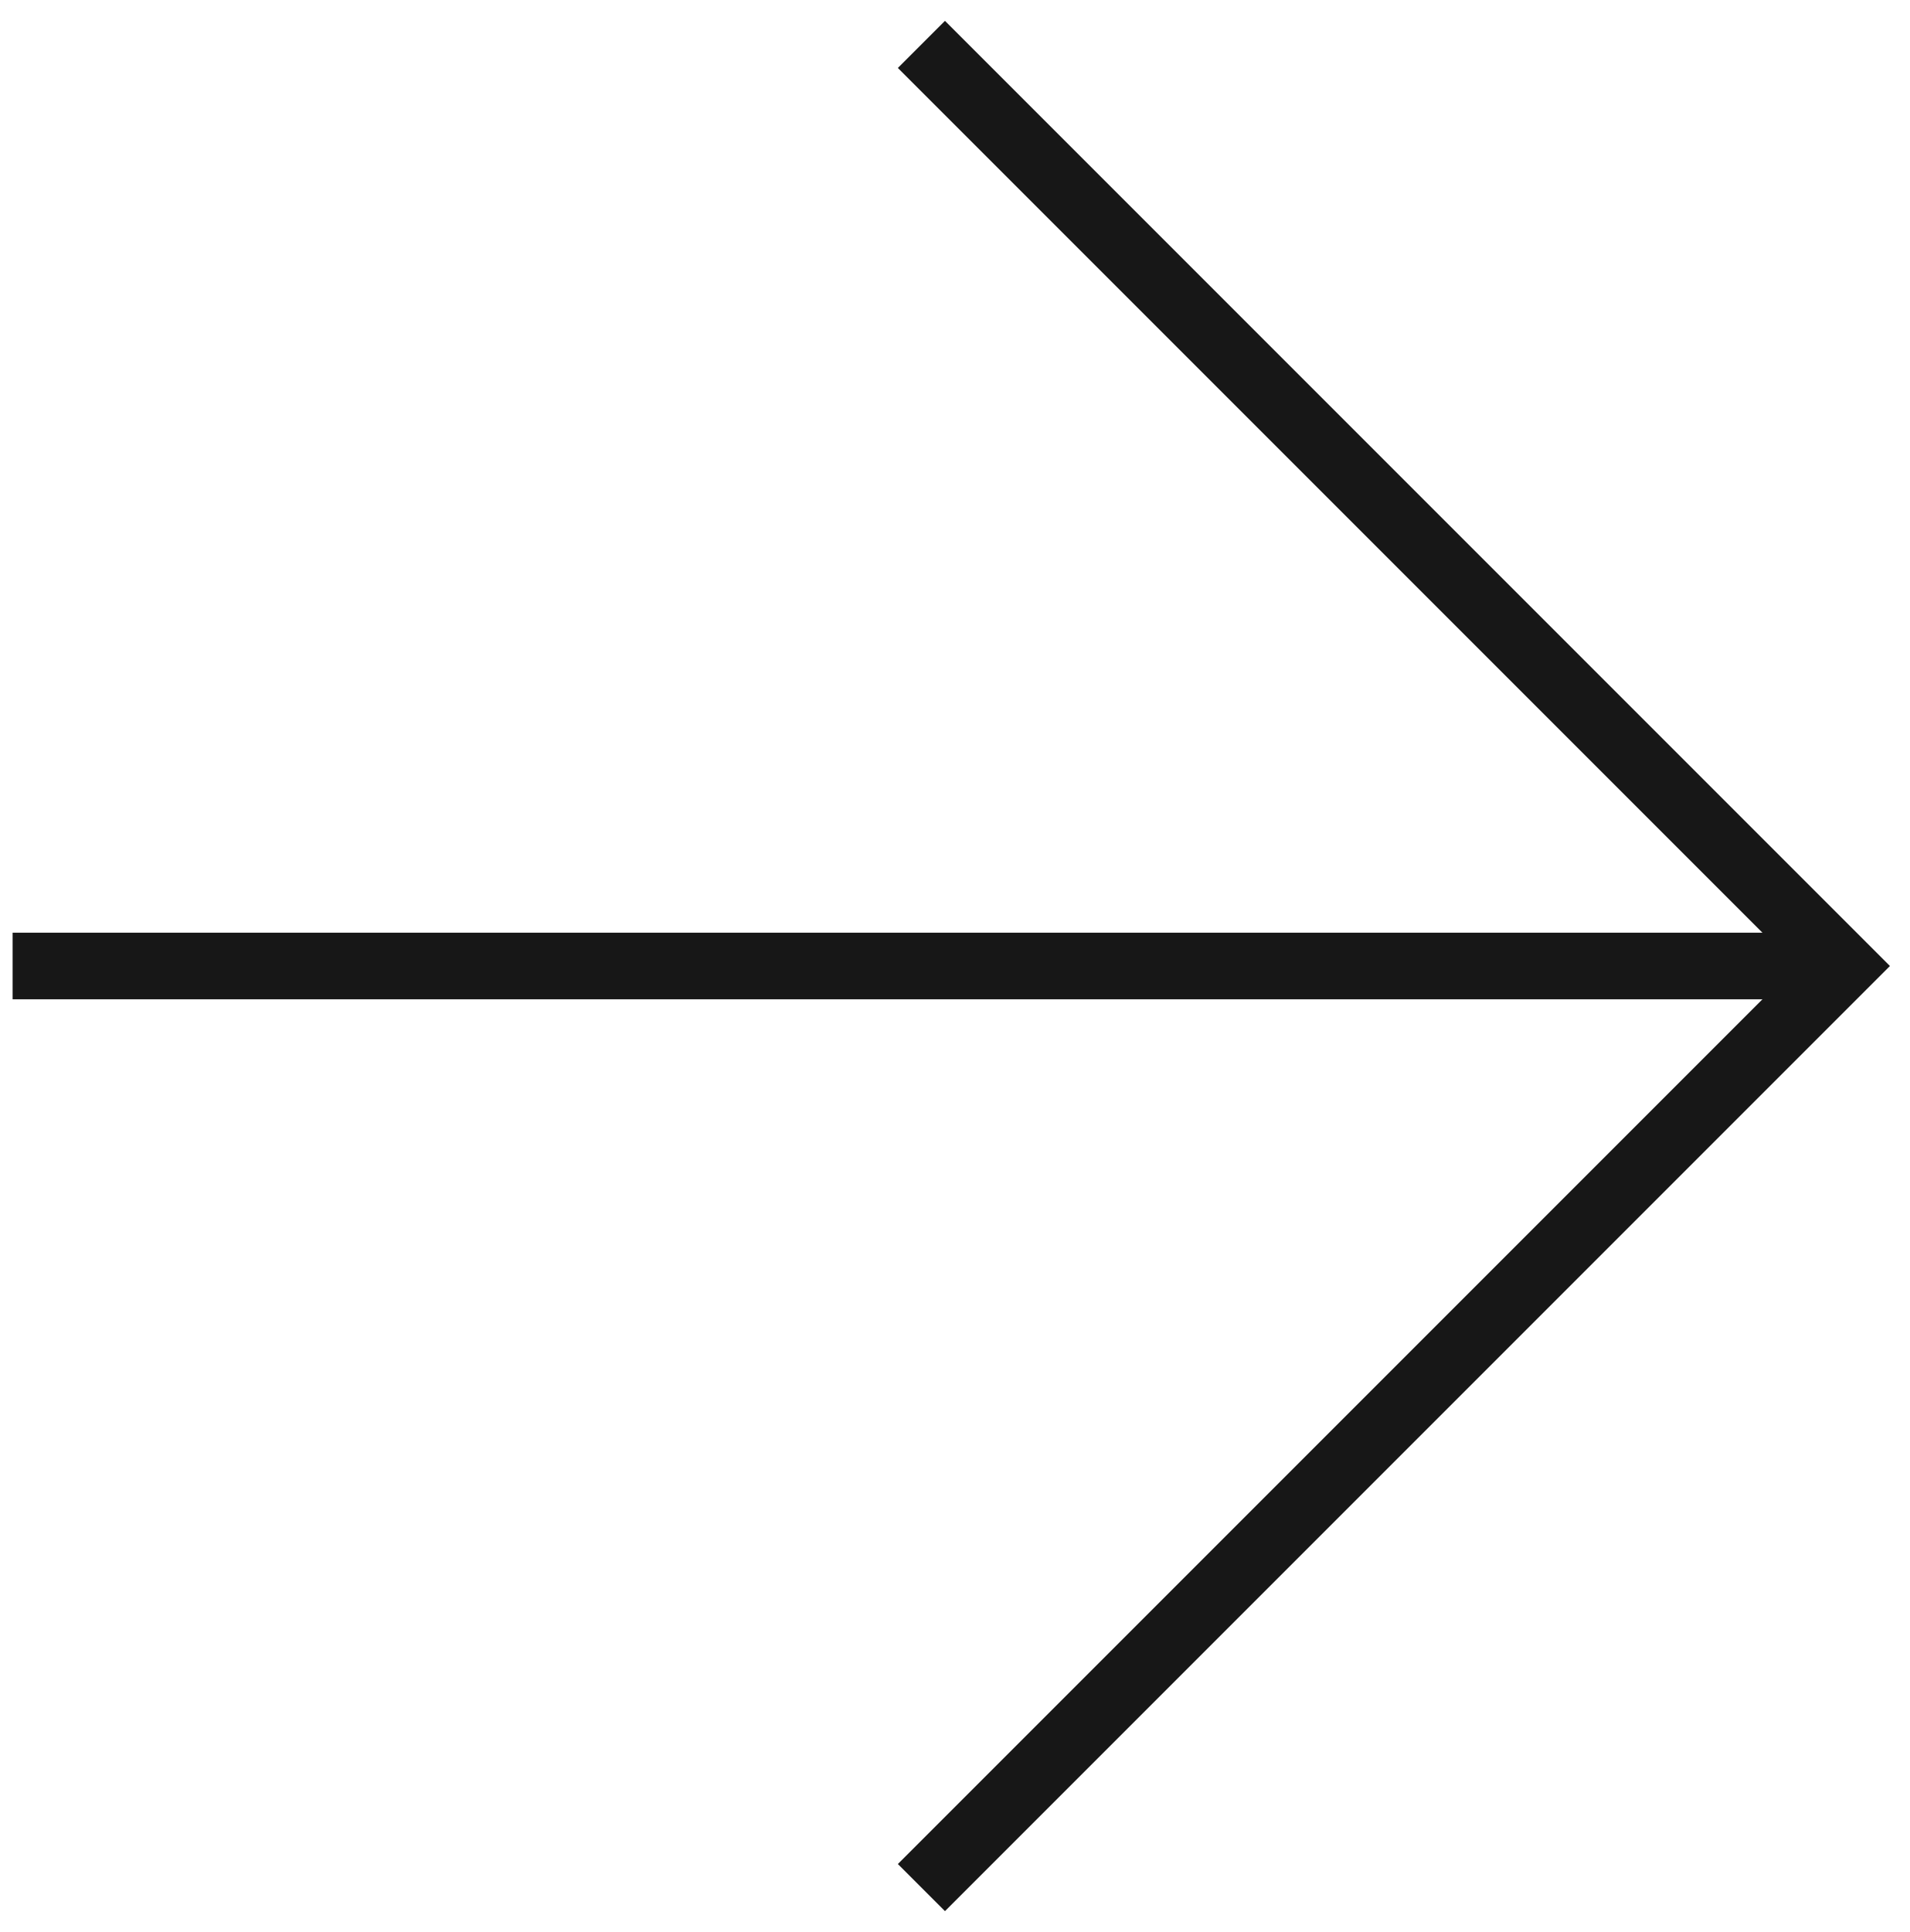
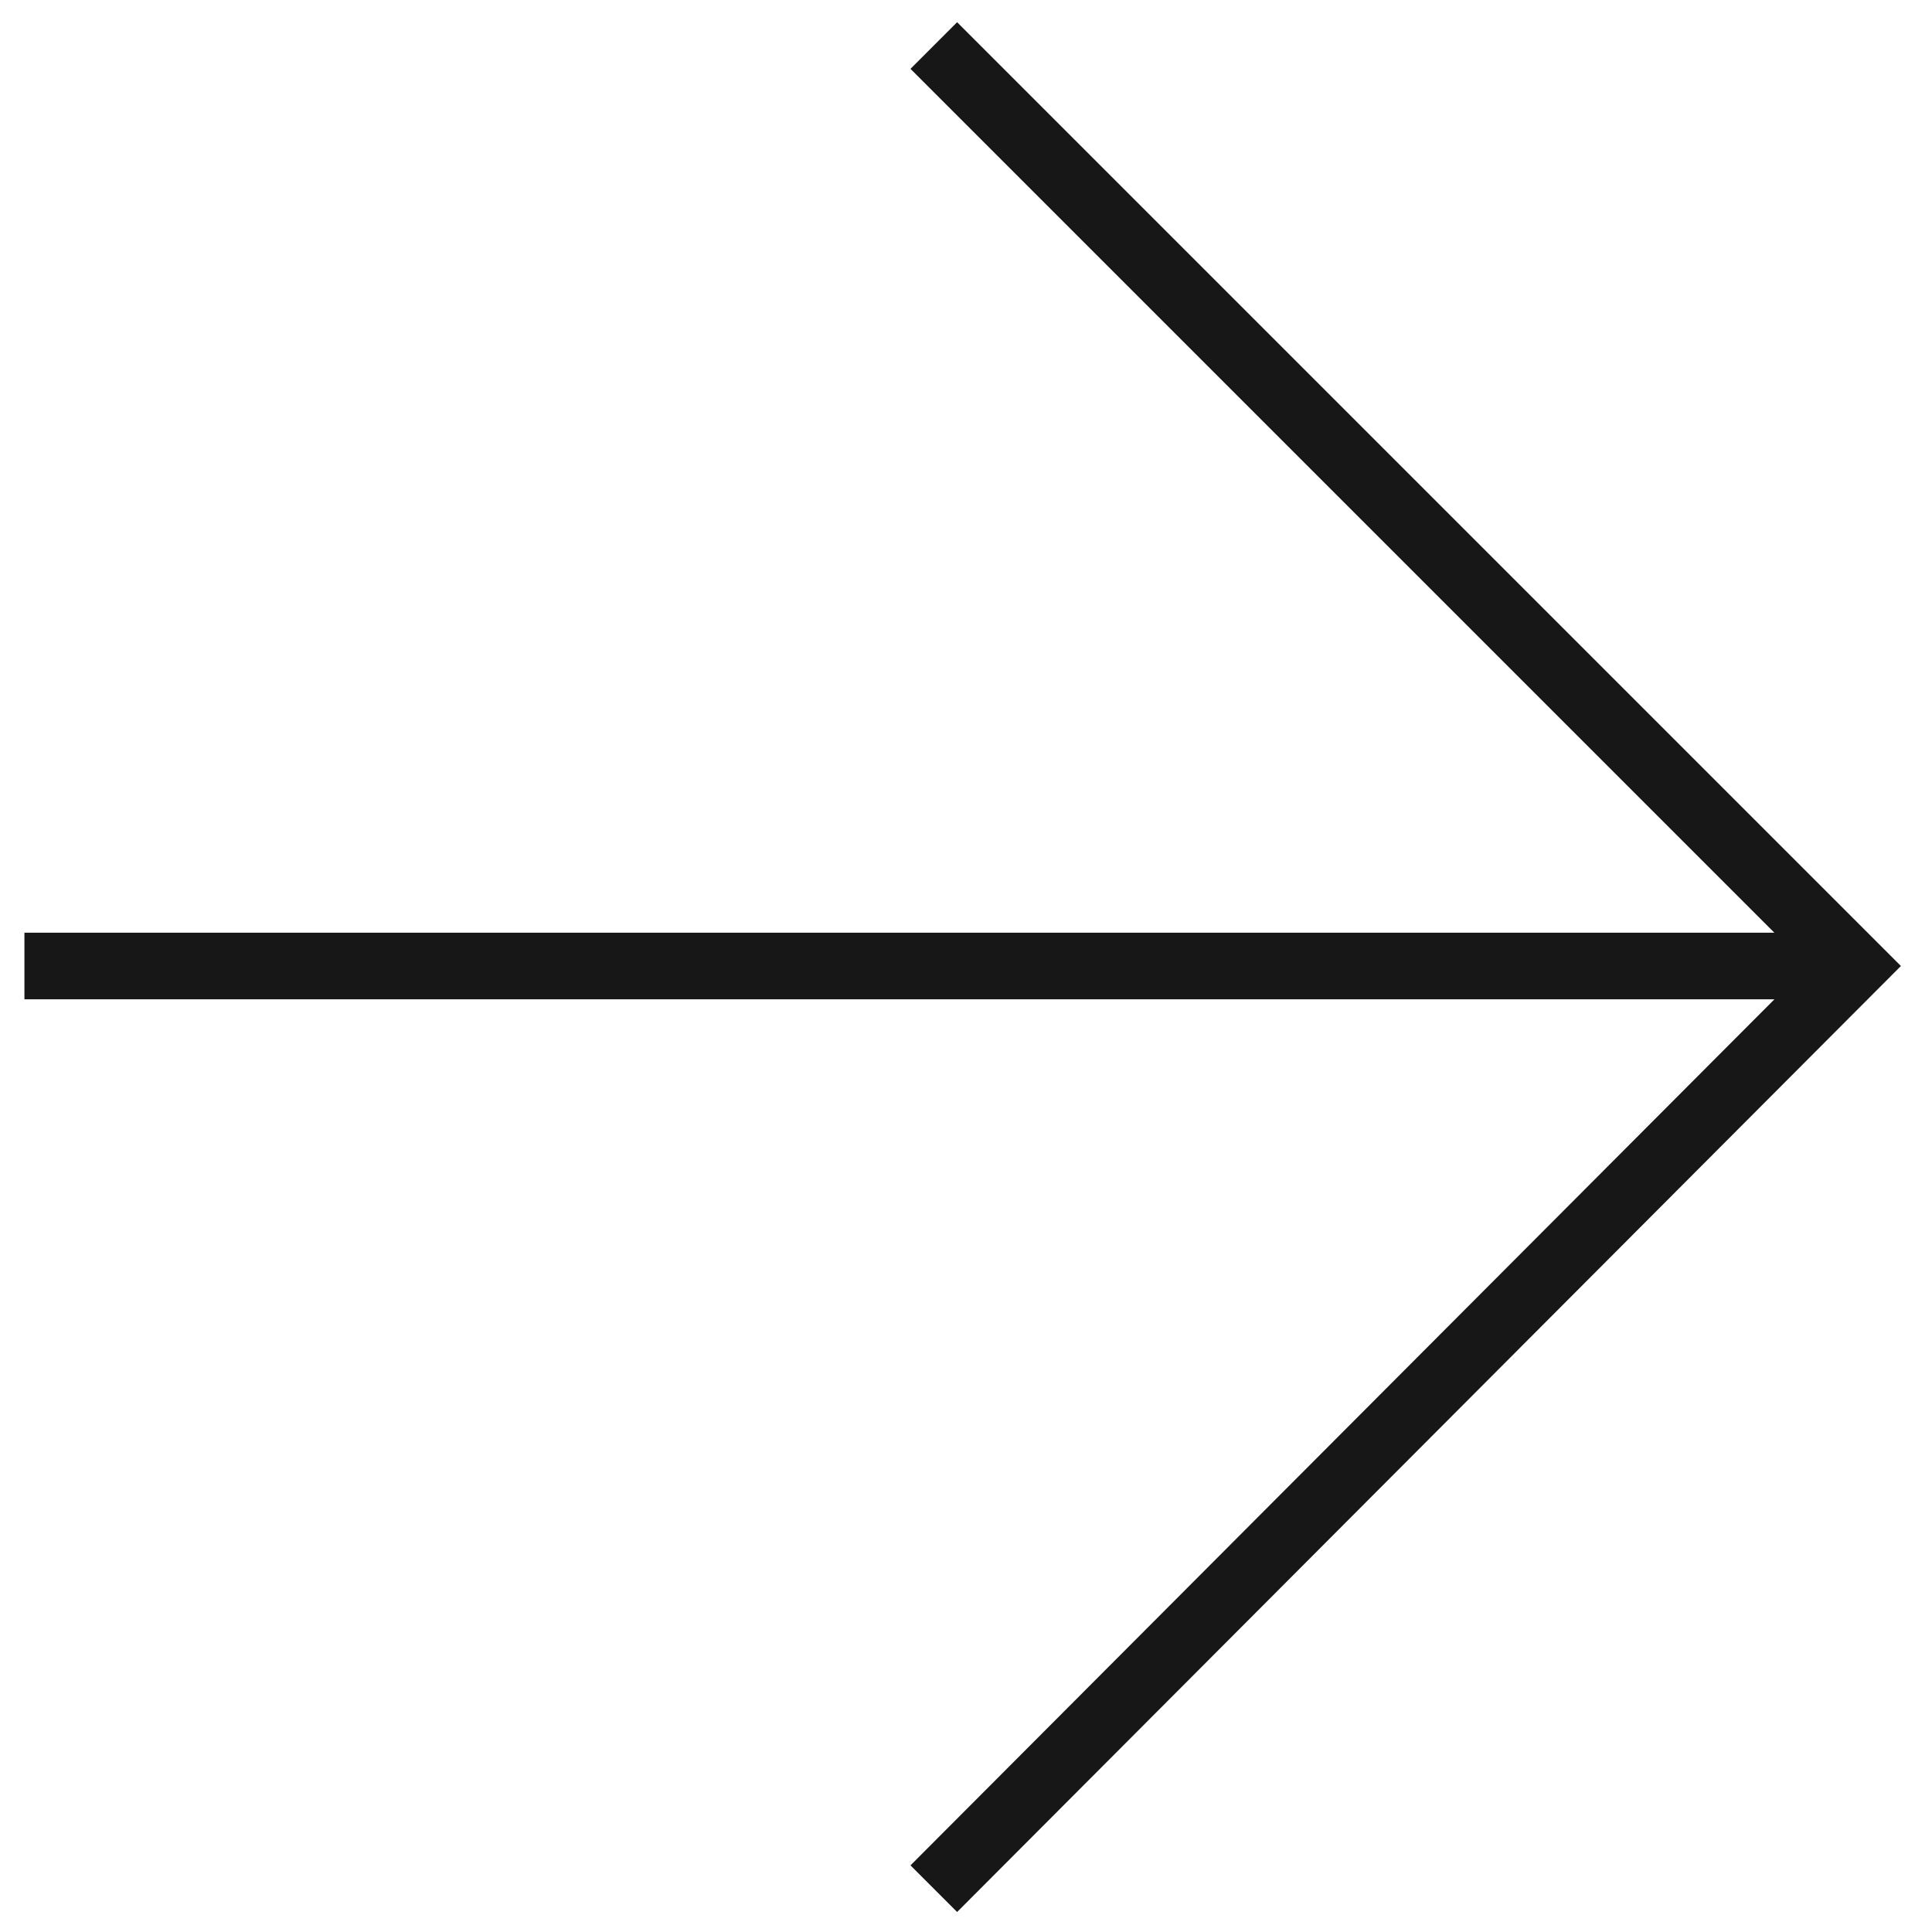
- <svg xmlns="http://www.w3.org/2000/svg" width="86" height="87" viewBox="0 0 86 87" fill="none">
-   <path d="M41.5 2L83 43.5L41.5 85" stroke="#171717" stroke-width="3" stroke-miterlimit="10" />
-   <path d="M0.568 43.5H83" stroke="#171717" stroke-width="3" stroke-miterlimit="10" />
+ <svg xmlns="http://www.w3.org/2000/svg" xmlns:xlink="http://www.w3.org/1999/xlink" version="1.1" id="레이어_1" x="0px" y="0px" viewBox="0 0 87 87" style="enable-background:new 0 0 87 87;" xml:space="preserve">
+   <style type="text/css">
+ 	.st0{clip-path:url(#SVGID_00000108298329574639134910000001273409004806120593_);}
+ 	.st1{fill:#171717;}
+ </style>
+   <g>
+     <defs>
+       <rect id="SVGID_1_" y="0" width="87" height="87" />
+     </defs>
+     <clipPath id="SVGID_00000041264062933177322430000009204574740110825914_">
+       <use xlink:href="#SVGID_1_" style="overflow:visible;" />
+     </clipPath>
+     <g style="clip-path:url(#SVGID_00000041264062933177322430000009204574740110825914_);">
+       <polygon class="st1" points="43.1,86.1 41,84 81.4,43.5 41,3.1 43.1,1 85.6,43.5   " />
+       <rect x="1.1" y="42" class="st1" width="82.4" height="3" />
+     </g>
+   </g>
</svg>
